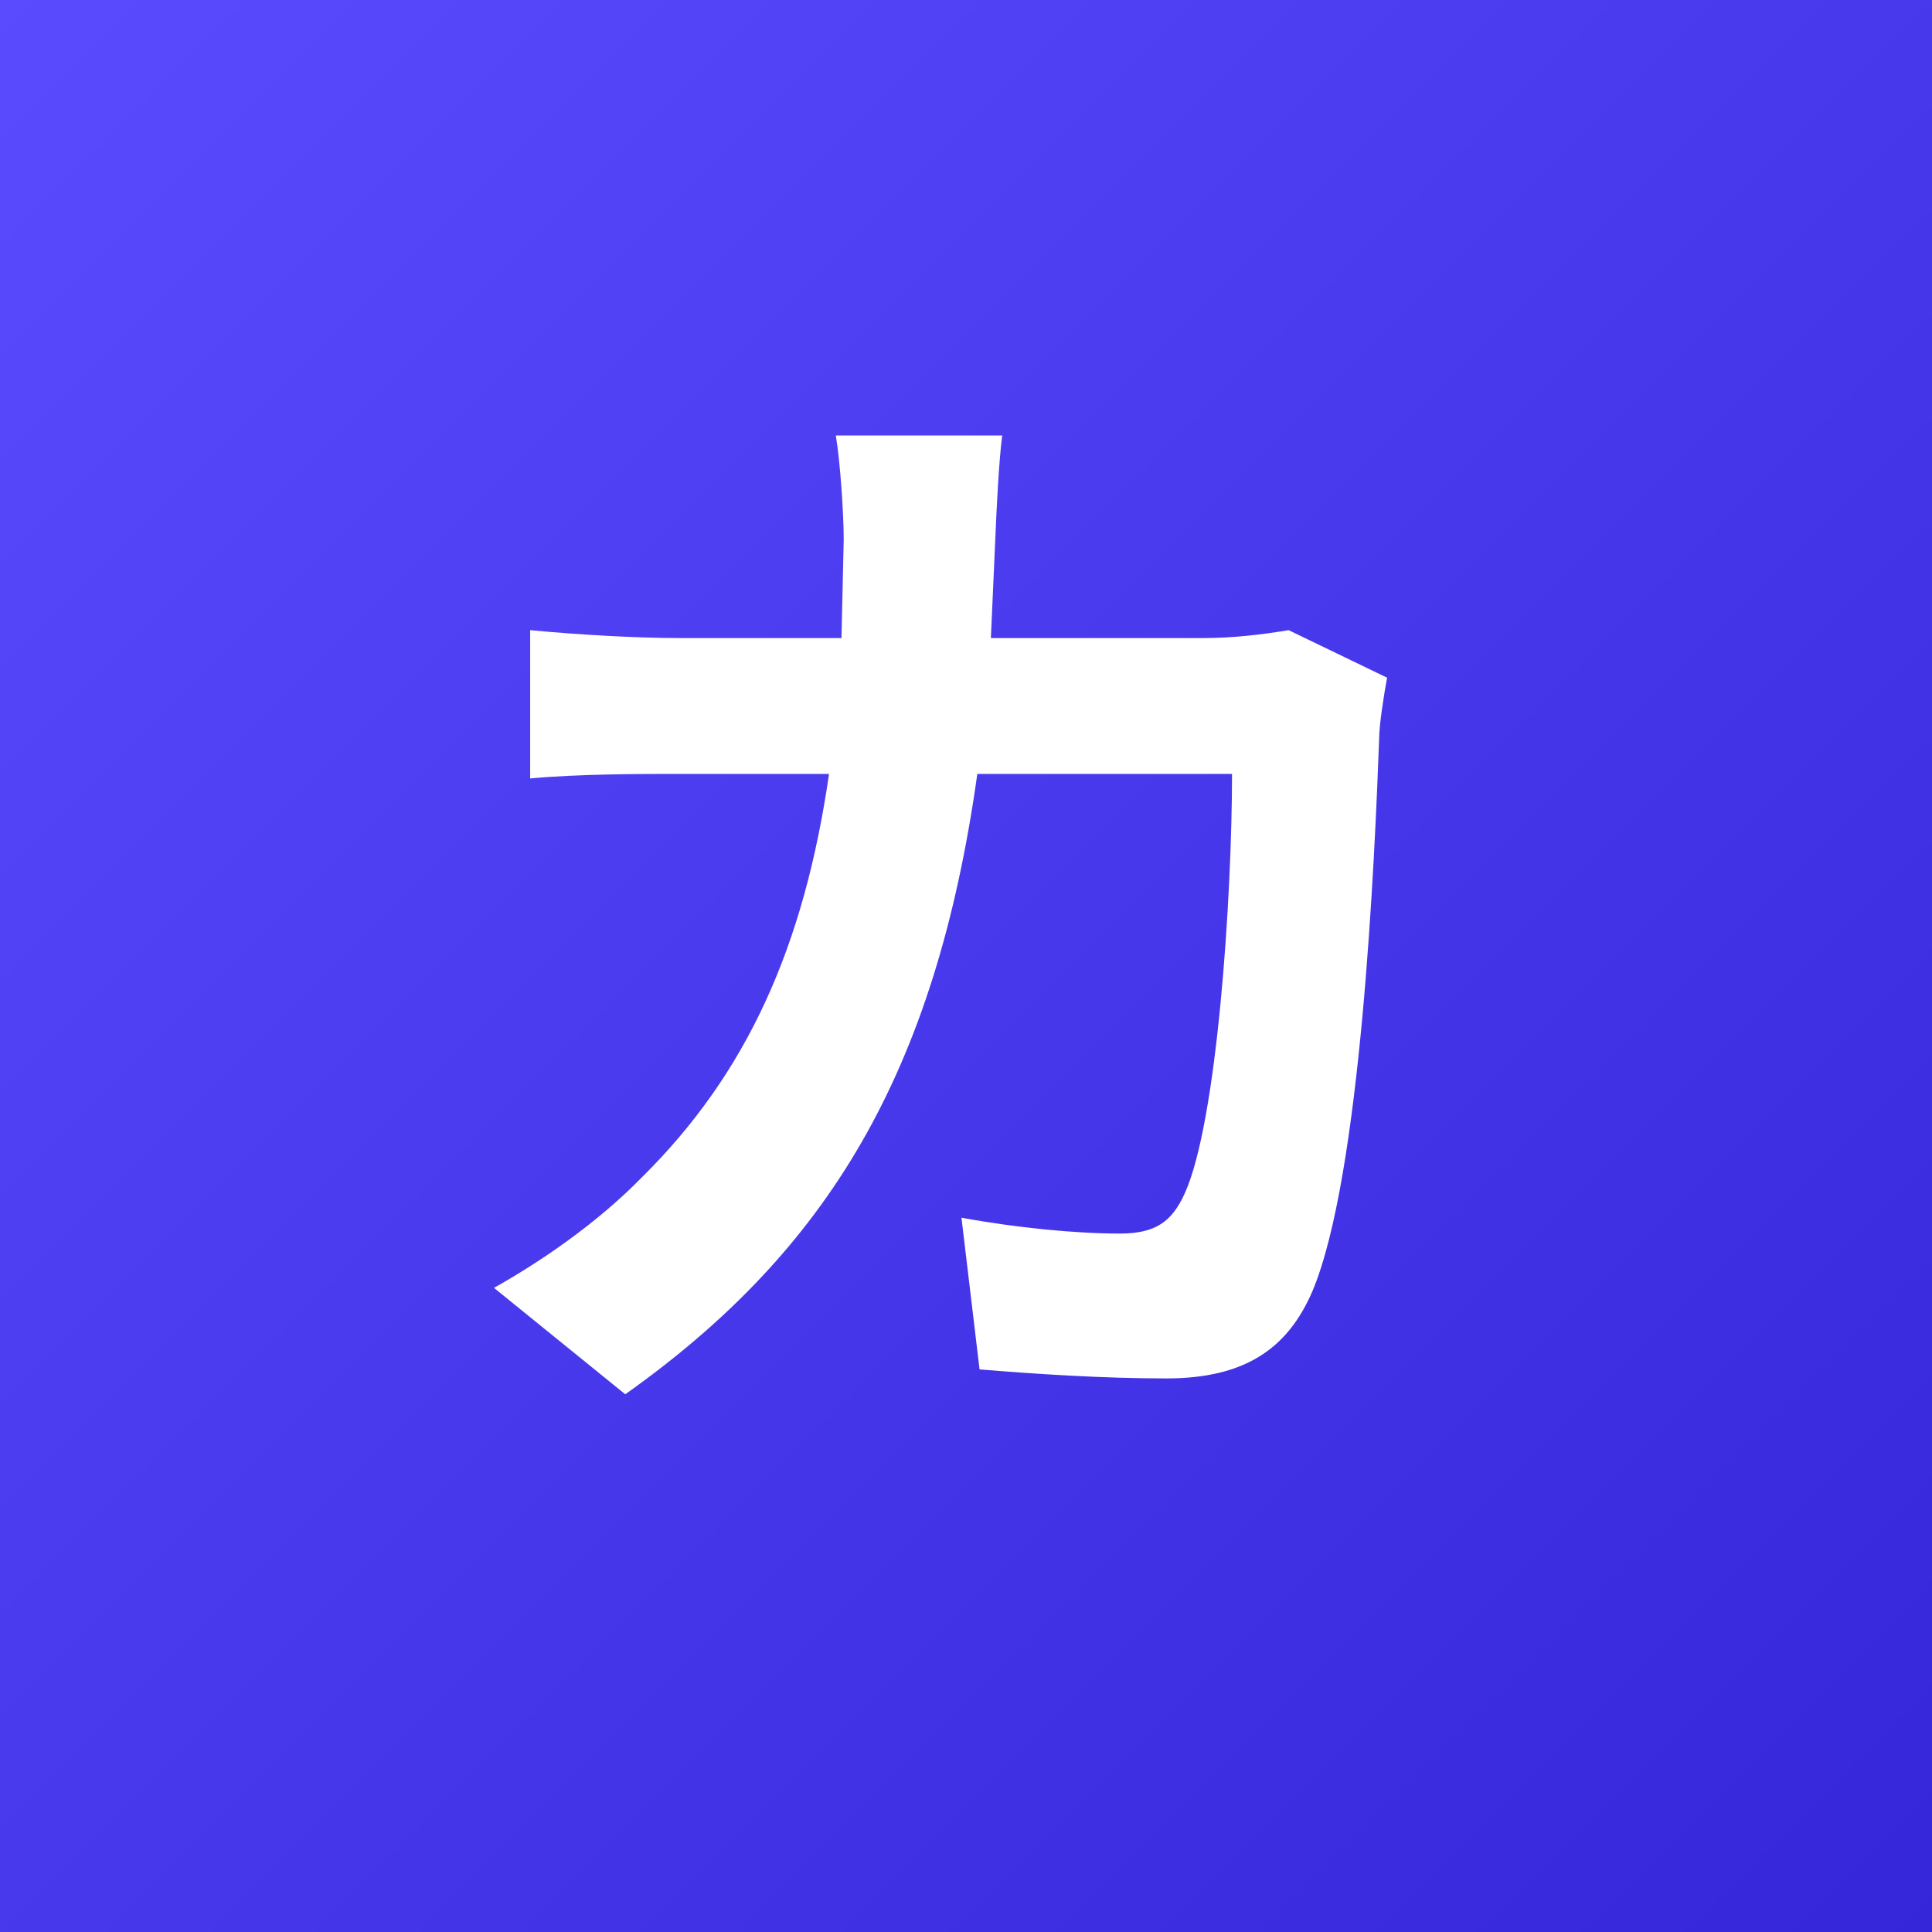
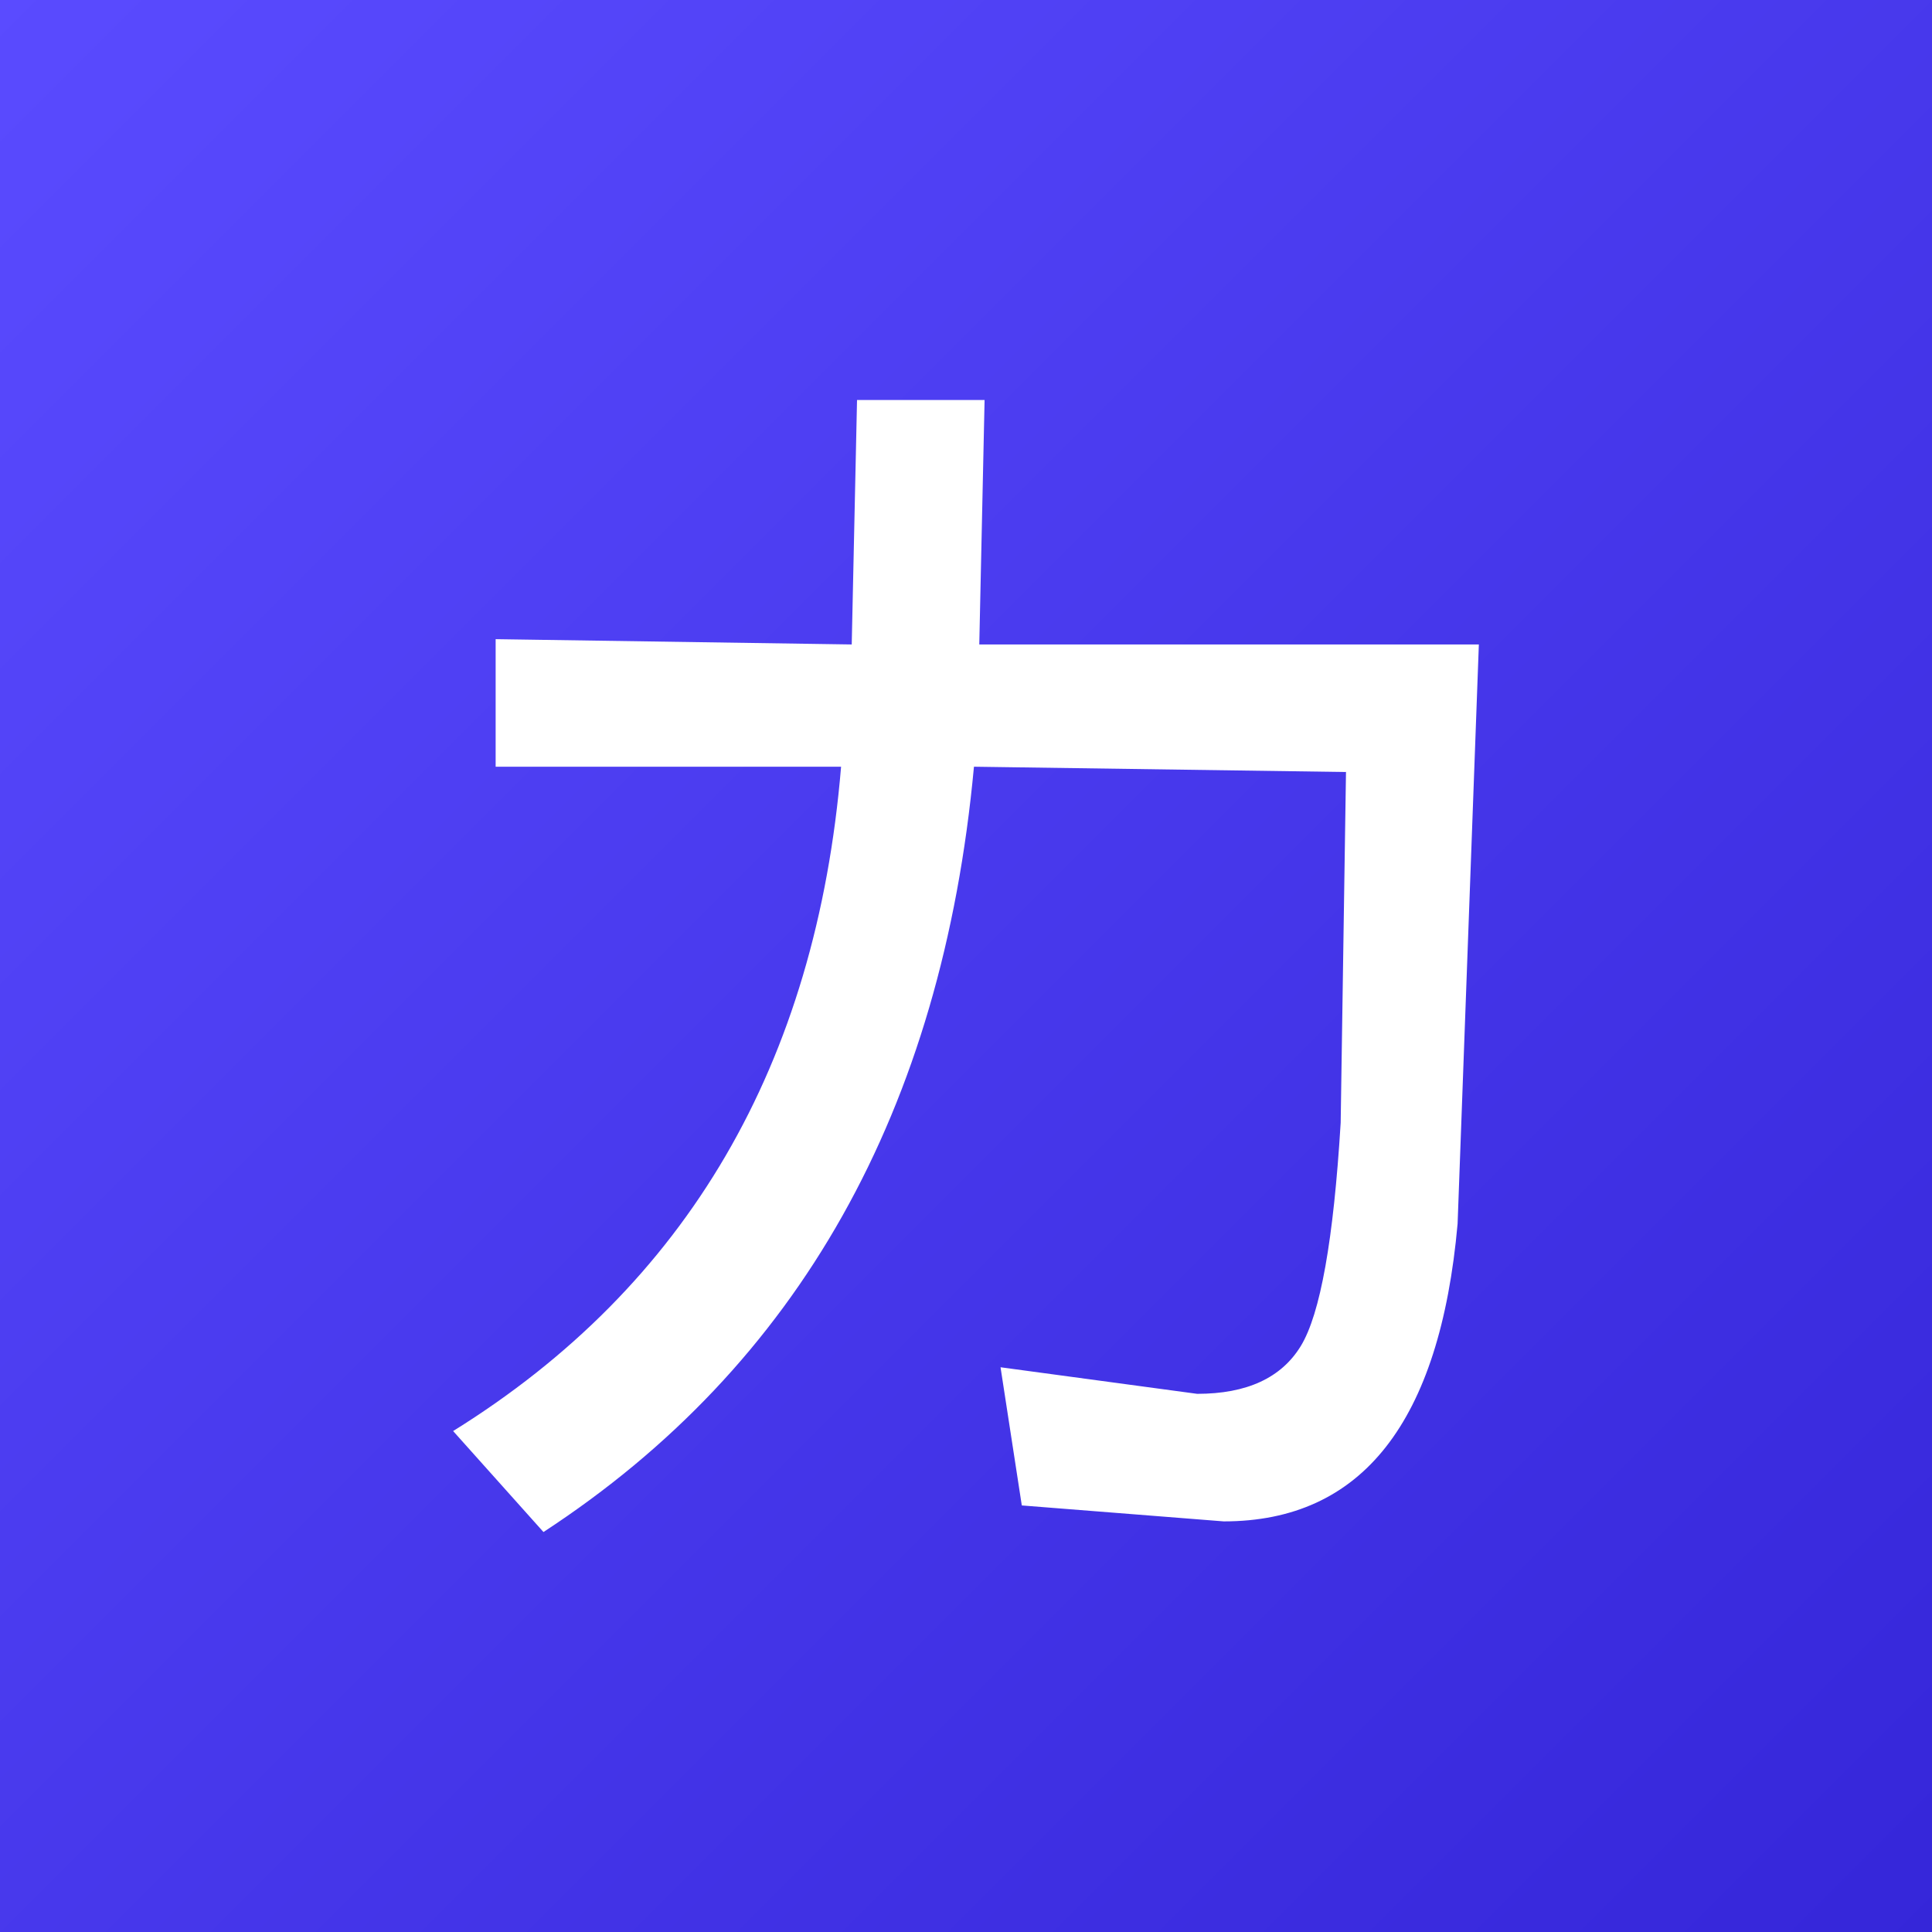
<svg xmlns="http://www.w3.org/2000/svg" width="512" height="512" viewBox="0 0 512 512">
  <defs>
    <linearGradient id="bg" x1="0%" y1="0%" x2="100%" y2="100%">
      <stop offset="0%" stop-color="#5A4BFF" />
      <stop offset="100%" stop-color="#3526D9" />
    </linearGradient>
  </defs>
  <rect x="0" y="0" width="512" height="512" fill="url(#bg)" />
-   <text x="256" y="356" text-anchor="middle" font-size="300" font-family="'Hiragino Sans', 'Hiragino Kaku Gothic Pro', 'Yu Gothic', Meiryo, 'Noto Sans JP', Arial, Helvetica, sans-serif" font-weight="700" fill="#FFFFFF">カ</text>
+   <path transform="translate(84.87,389.10) scale(0.360563)" d="M484.38-605.47L851.56-605.47L835.94-179.69Q816.41 39.06 664.06 39.06L515.63 27.34L500-74.22L644.53-54.69Q699.22-54.69 720.70-89.84Q742.19-125 750-253.91L753.91-511.72L480.47-515.62Q445.31-136.72 164.06 46.88L97.66-27.34Q355.47-187.50 382.81-515.62L128.91-515.62L128.91-609.37L390.63-605.47L394.53-785.16L488.28-785.16Z" fill="#FFFFFF" />
</svg>
